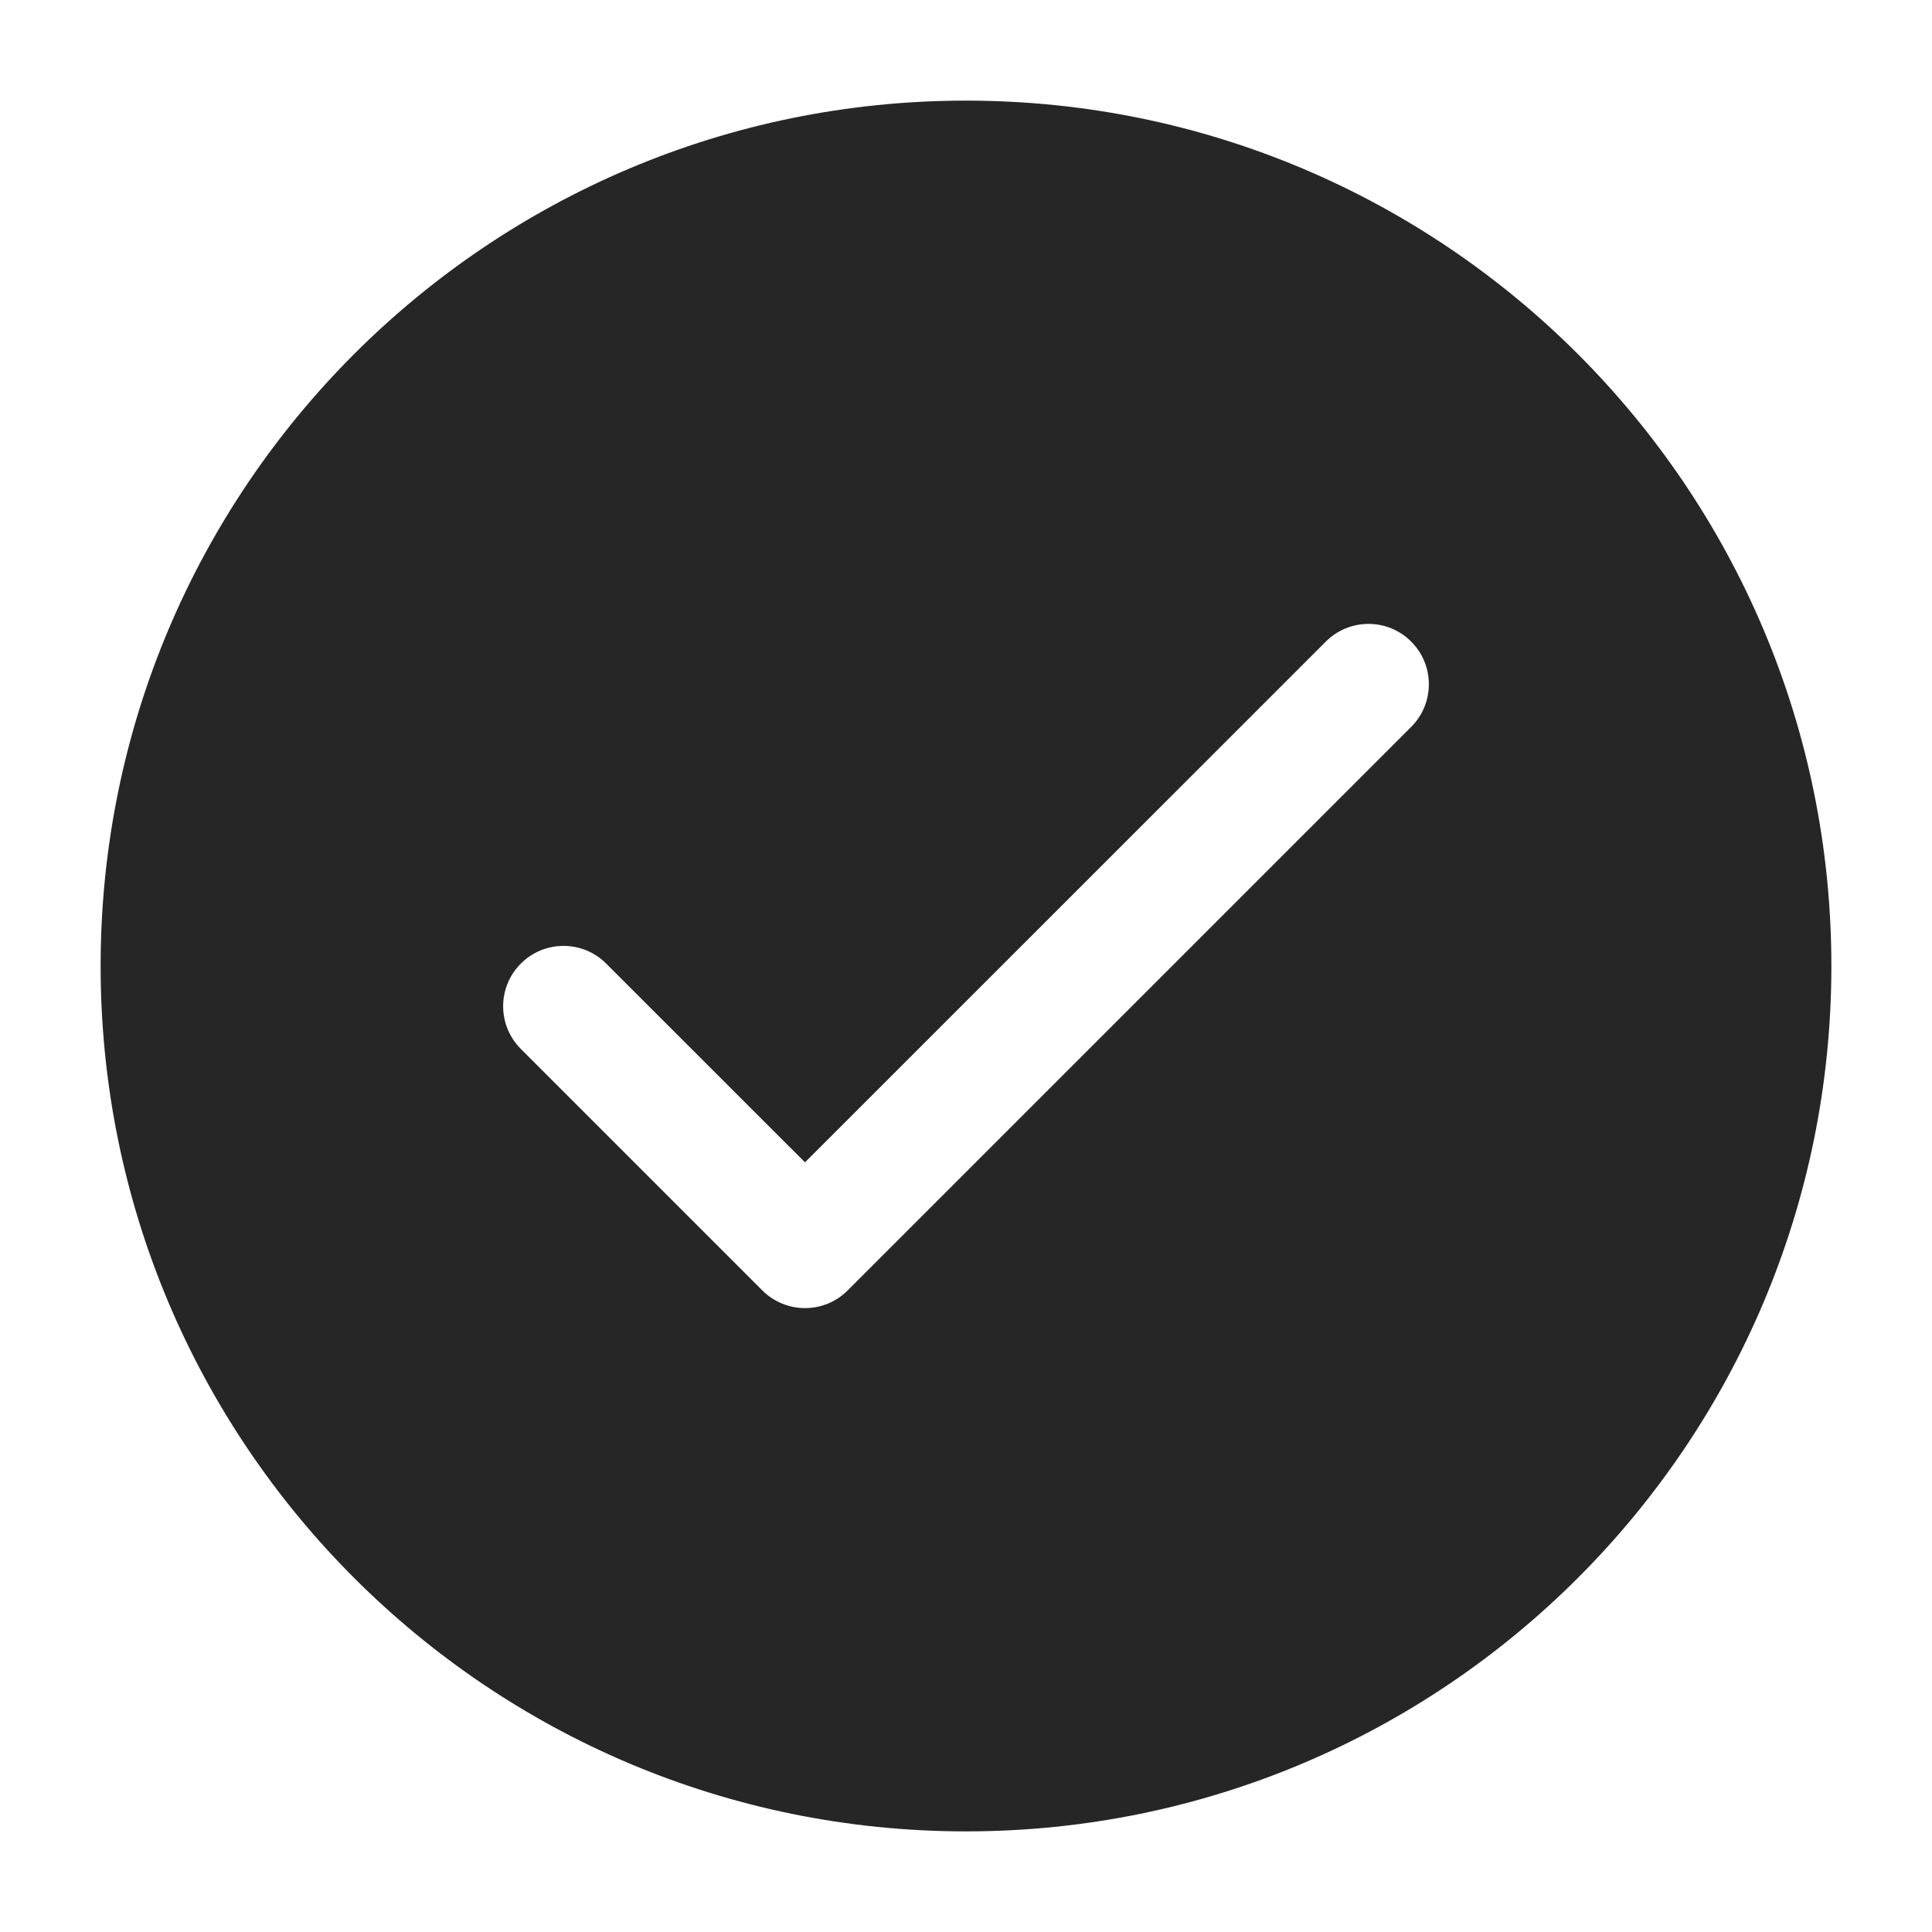
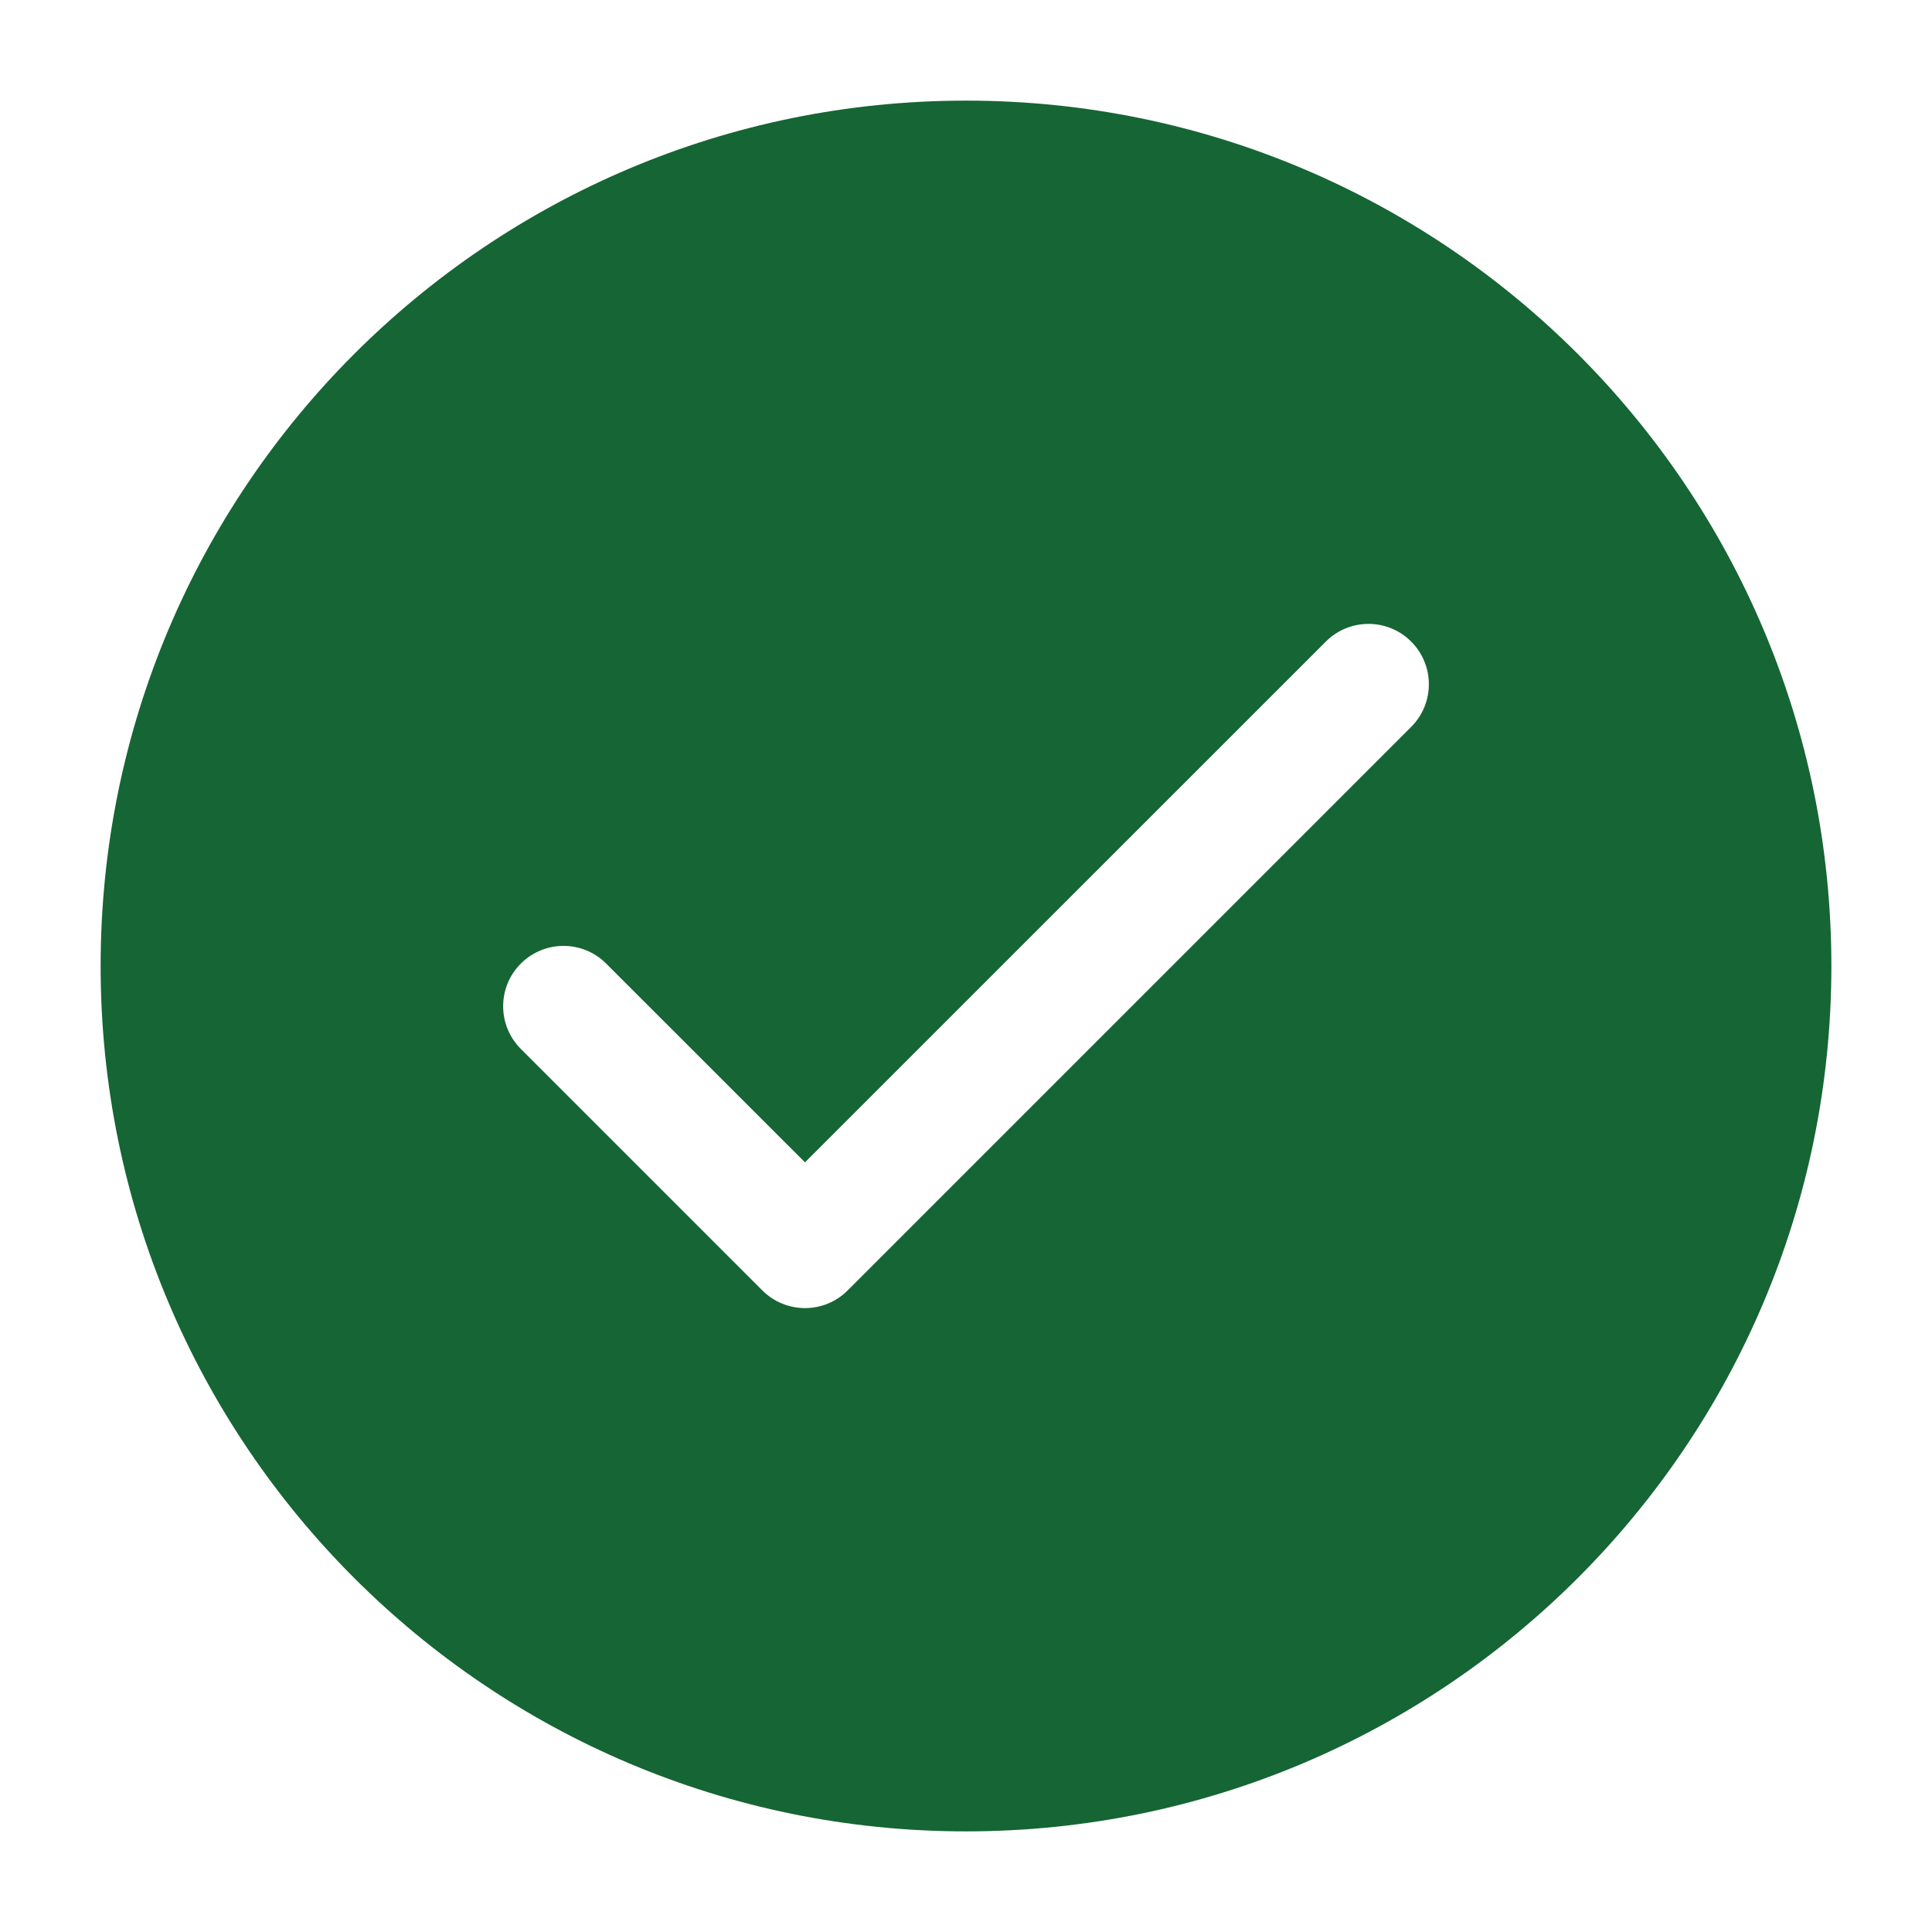
<svg xmlns="http://www.w3.org/2000/svg" width="24" height="24" viewBox="0 0 24 24" fill="none">
-   <path fill-rule="evenodd" clip-rule="evenodd" d="M12 1.25C6.063 1.25 1.25 6.063 1.25 12C1.25 17.937 6.063 22.75 12 22.75C17.937 22.75 22.75 17.937 22.75 12C22.75 6.063 17.937 1.25 12 1.25ZM7.53 11.97C7.238 11.677 6.763 11.677 6.47 11.97C6.177 12.263 6.177 12.737 6.47 13.03L9.47 16.03C9.763 16.323 10.238 16.323 10.53 16.03L17.53 9.03C17.823 8.737 17.823 8.263 17.53 7.97C17.238 7.677 16.763 7.677 16.47 7.97L10 14.439L7.53 11.97Z" fill="#262626" />
+   <path fill-rule="evenodd" clip-rule="evenodd" d="M12 1.25C6.063 1.25 1.25 6.063 1.25 12C1.25 17.937 6.063 22.75 12 22.75C17.937 22.75 22.75 17.937 22.75 12C22.75 6.063 17.937 1.25 12 1.25ZM7.53 11.97C7.238 11.677 6.763 11.677 6.47 11.97C6.177 12.263 6.177 12.737 6.47 13.03L9.47 16.03C9.763 16.323 10.238 16.323 10.53 16.03L17.53 9.03C17.823 8.737 17.823 8.263 17.53 7.97C17.238 7.677 16.763 7.677 16.47 7.97L10 14.439L7.53 11.97Z" fill="#166534" />
</svg>
